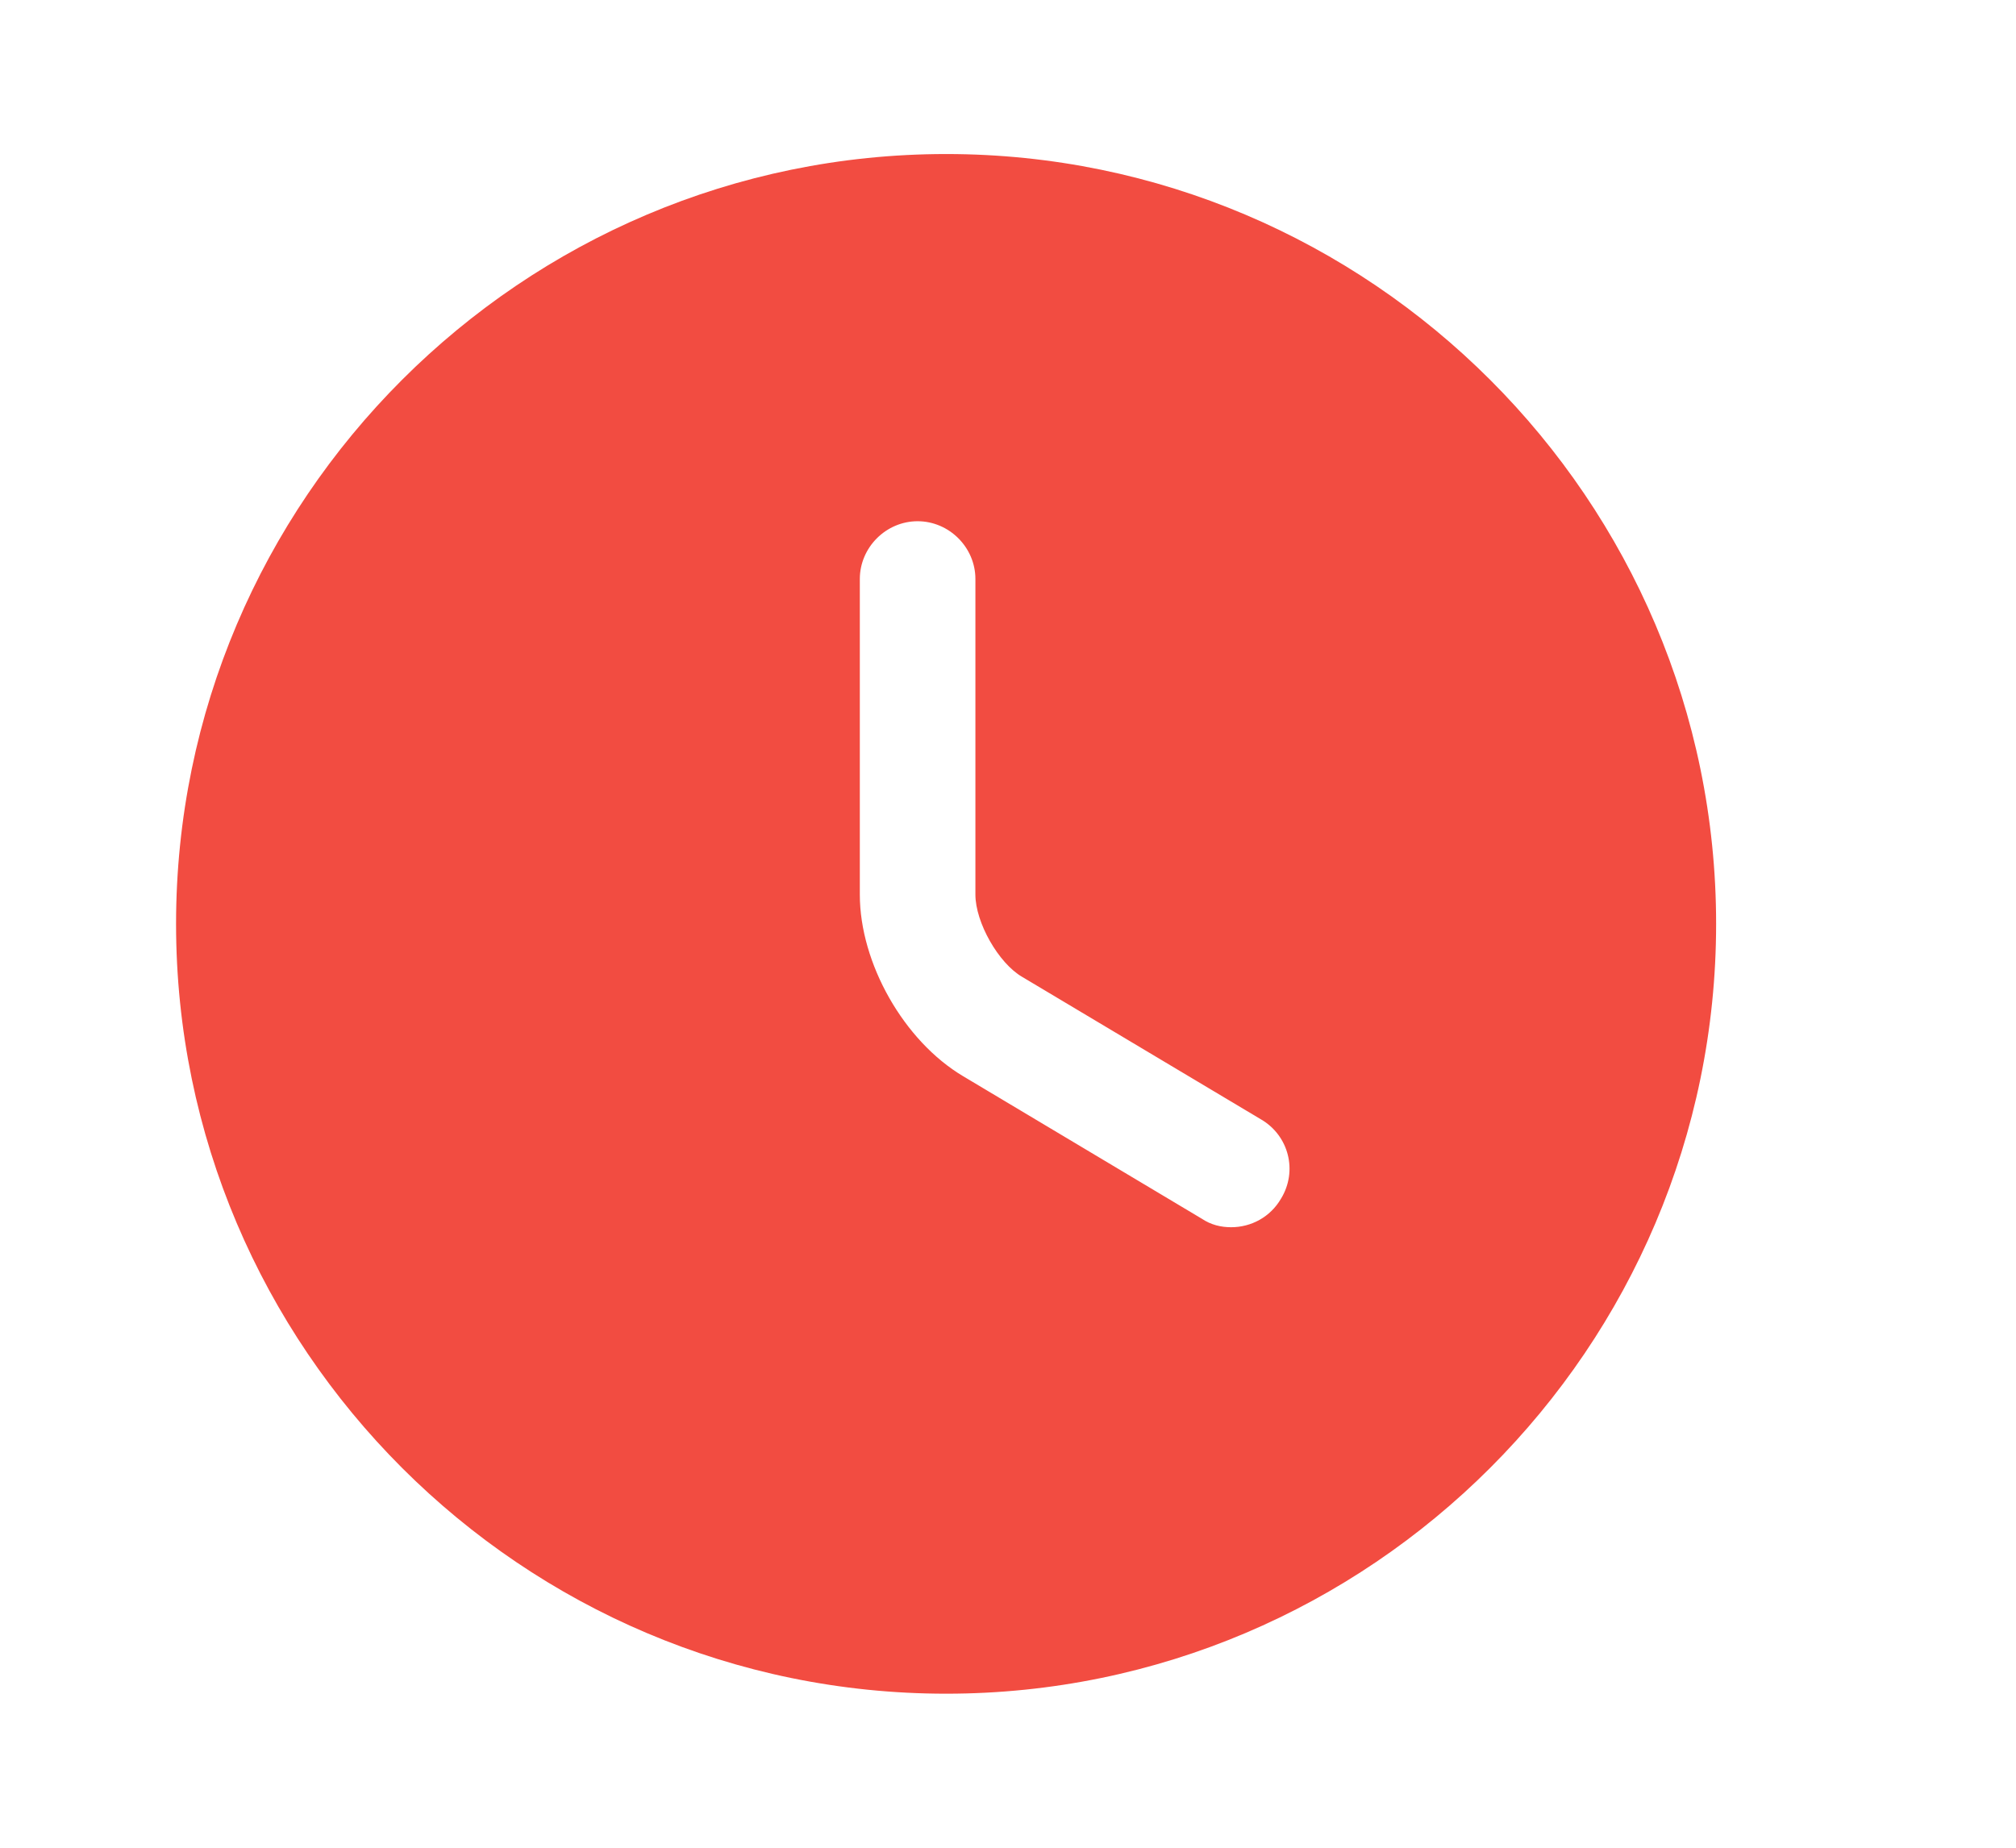
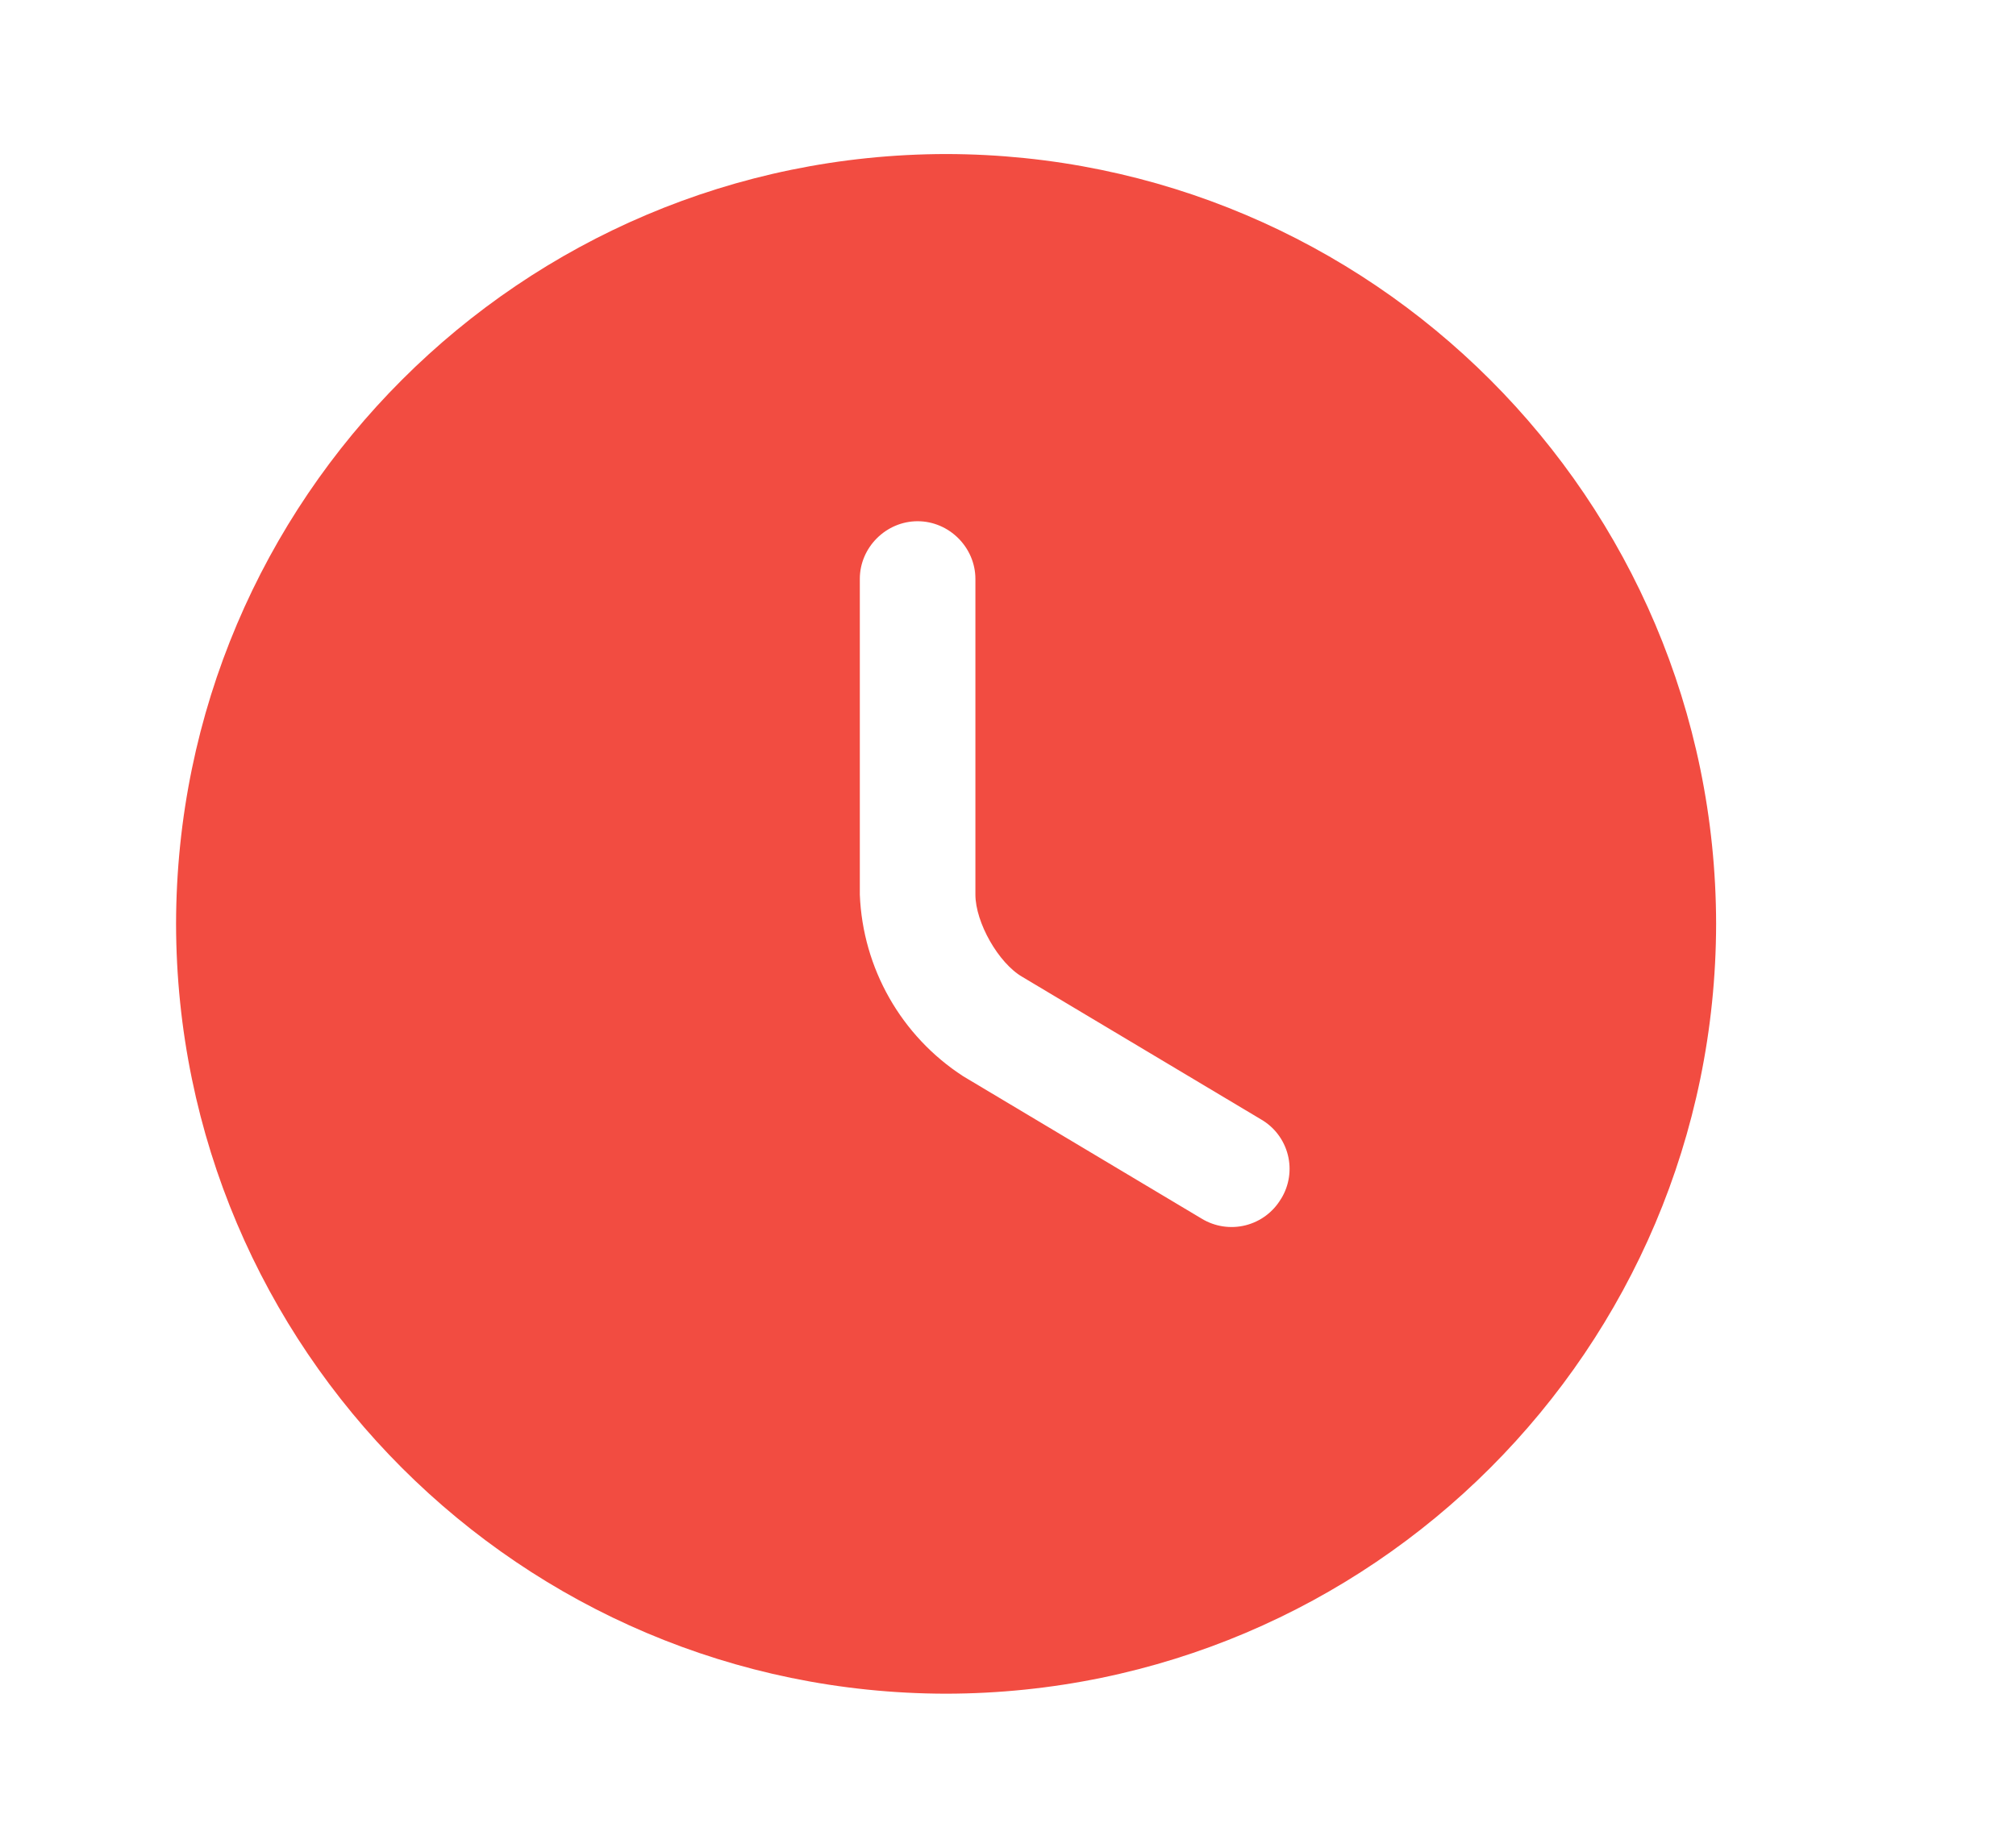
- <svg xmlns="http://www.w3.org/2000/svg" width="12" height="11" viewBox="0 0 12 11" fill="none">
-   <path d="M5.632 0.917C3.106 0.917 1.048 2.975 1.048 5.5C1.048 8.025 3.106 10.083 5.632 10.083C8.157 10.083 10.215 8.025 10.215 5.5C10.215 2.975 8.157 0.917 5.632 0.917ZM7.625 7.136C7.561 7.246 7.447 7.306 7.328 7.306C7.268 7.306 7.208 7.292 7.153 7.255L5.733 6.407C5.38 6.197 5.118 5.734 5.118 5.326V3.447C5.118 3.259 5.274 3.103 5.462 3.103C5.65 3.103 5.806 3.259 5.806 3.447V5.326C5.806 5.491 5.943 5.734 6.085 5.816L7.506 6.664C7.671 6.76 7.726 6.971 7.625 7.136Z" fill="#F24C41" />
+ <svg xmlns="http://www.w3.org/2000/svg" width="12" height="11" fill="none">
+   <path d="M5.632.917A4.59 4.59 0 001.048 5.5a4.59 4.59 0 004.584 4.583A4.59 4.59 0 0010.215 5.5 4.59 4.59 0 005.632.917zm1.993 6.22a.342.342 0 01-.472.118l-1.42-.848a1.352 1.352 0 01-.615-1.081v-1.88c0-.187.156-.343.344-.343.188 0 .344.156.344.344v1.879c0 .165.137.408.28.49l1.42.848a.34.34 0 01.12.472z" fill="#F24C41" />
</svg>
